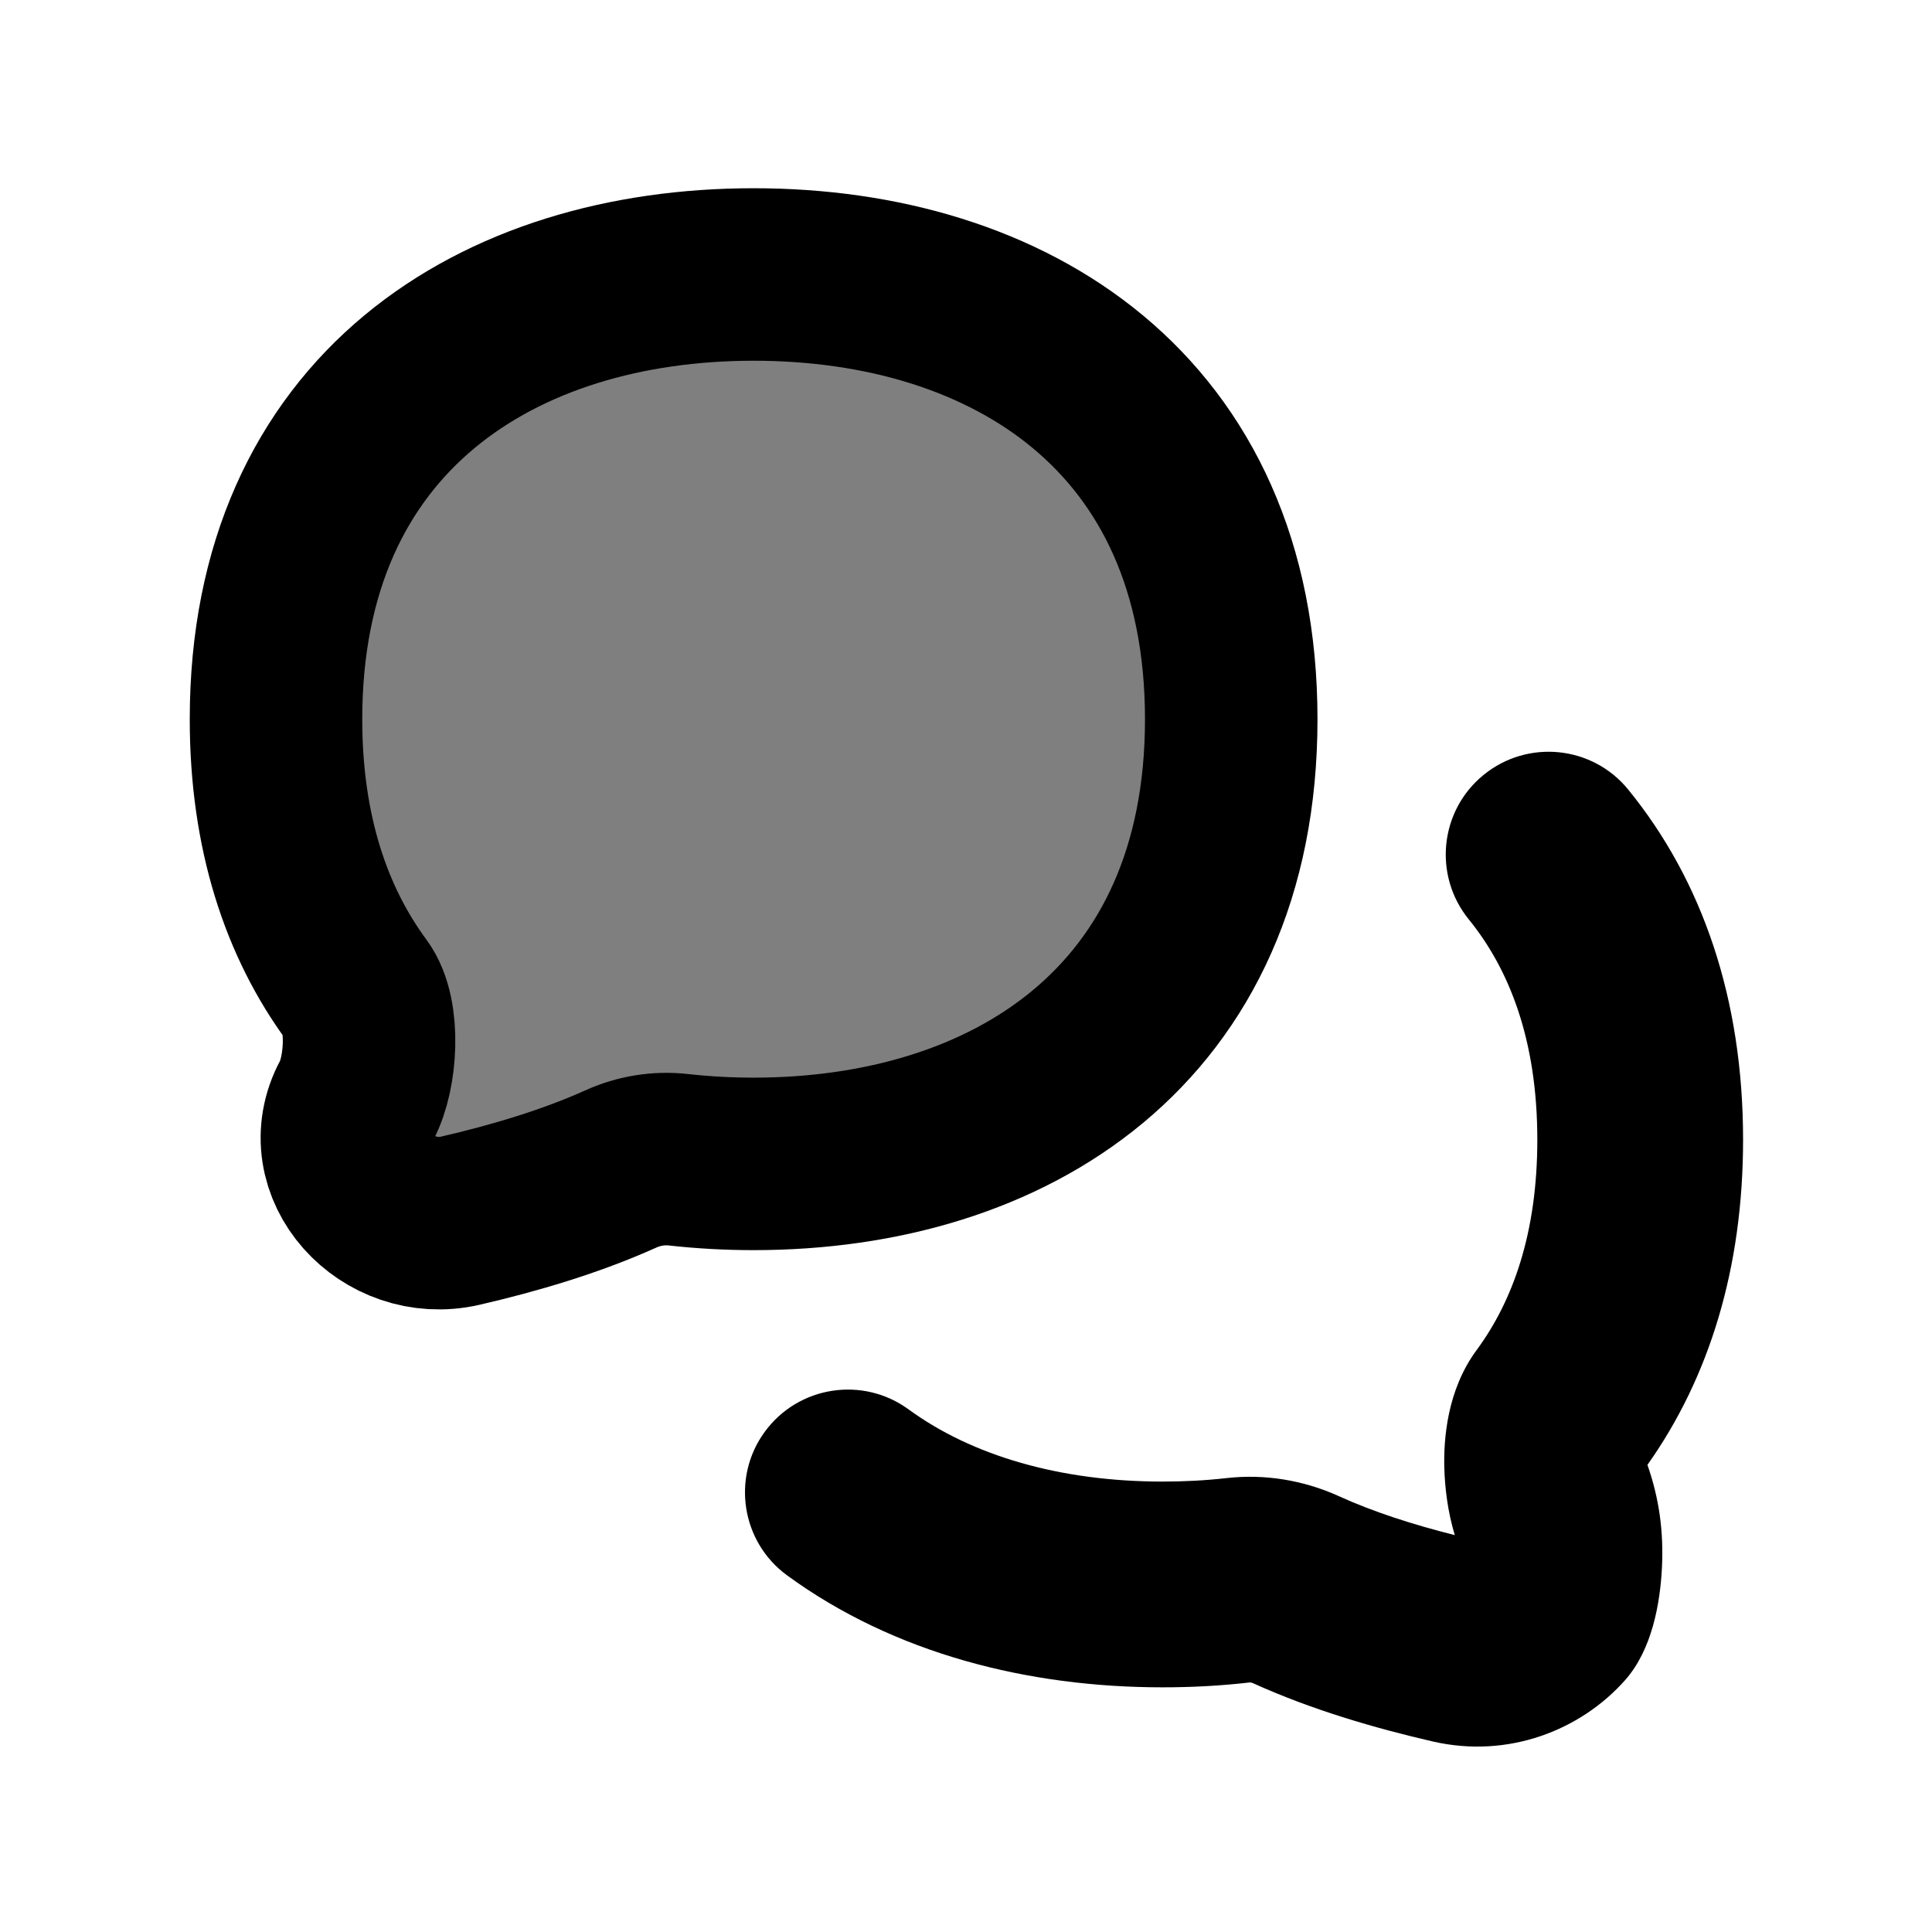
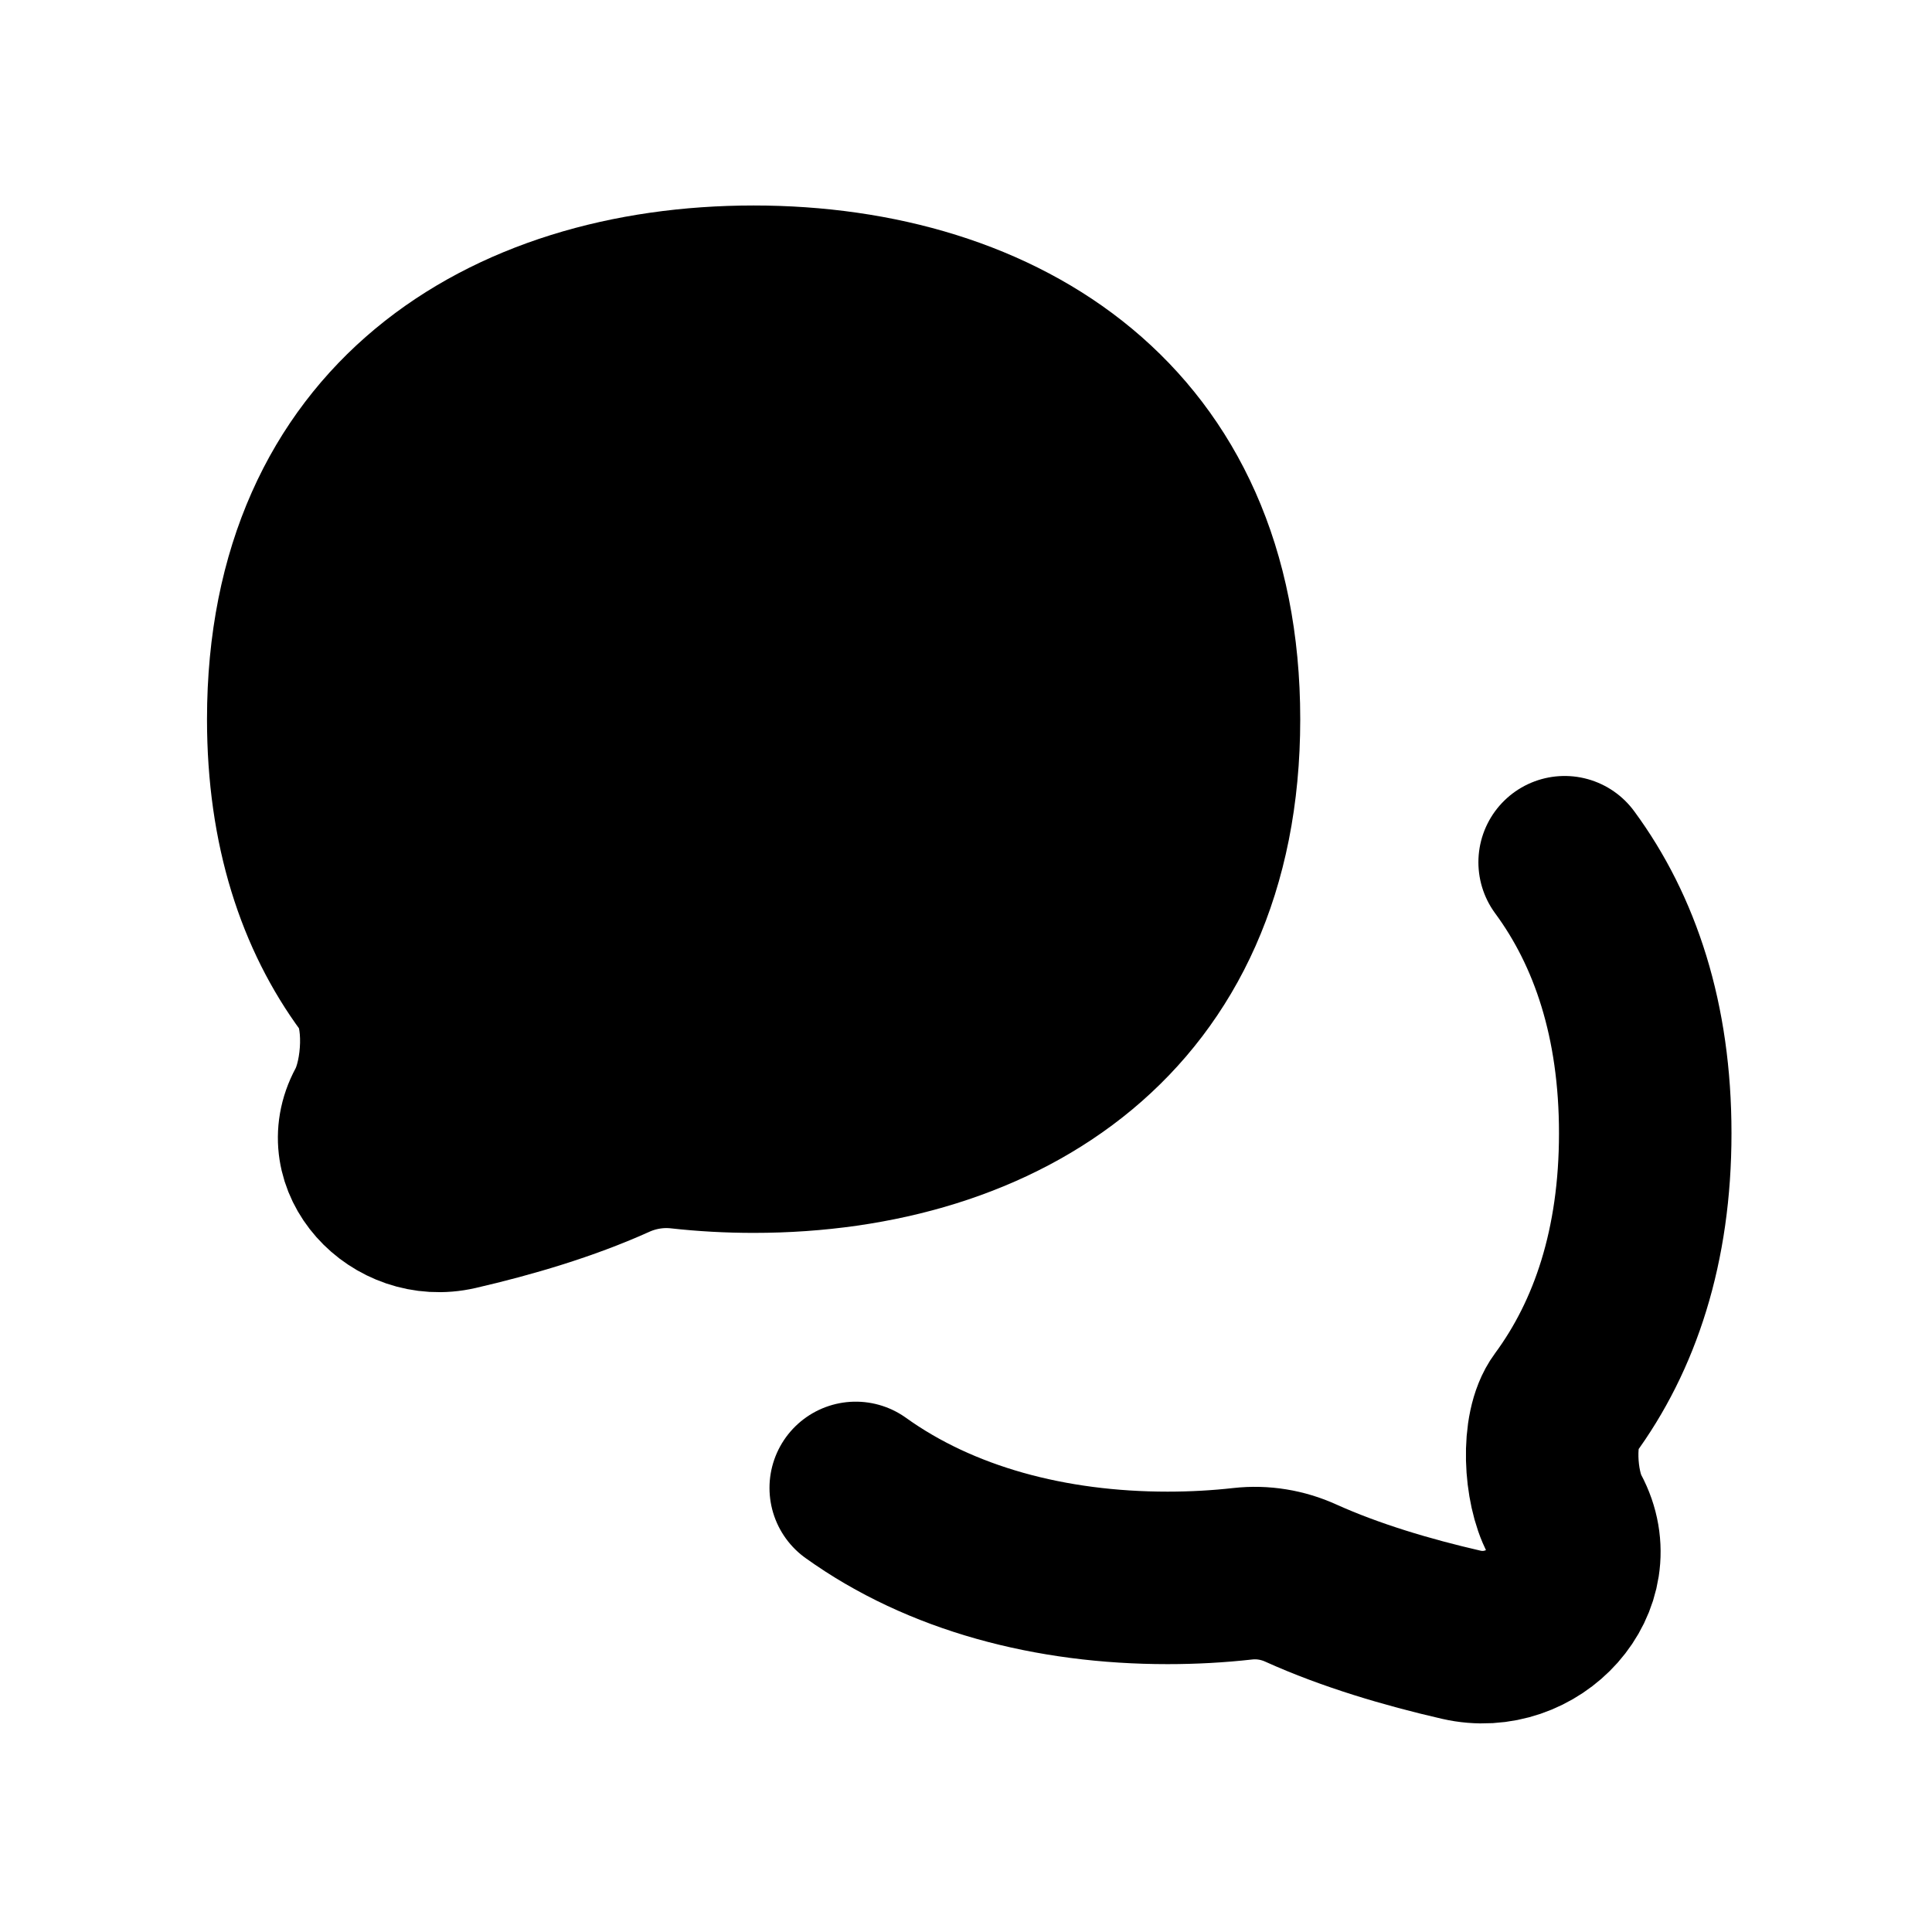
<svg xmlns="http://www.w3.org/2000/svg" width="14" height="14" viewBox="0 0 14 14" fill="none">
-   <path d="M5.461 8.434C7.307 8.434 8.922 7.434 8.922 5.212C8.922 2.989 7.307 1.989 5.461 1.989C3.616 1.989 2 2.989 2 5.212C2 6.028 2.218 6.679 2.585 7.177C2.718 7.357 2.69 7.778 2.584 7.975C2.329 8.448 2.81 8.966 3.334 8.846C3.725 8.756 4.136 8.634 4.496 8.472C4.627 8.412 4.773 8.388 4.916 8.404C5.095 8.424 5.277 8.434 5.461 8.434Z" fill="black" fill-opacity="0.5" stroke="black" stroke-width="1.25" stroke-linecap="round" stroke-linejoin="round" />
-   <path fill-rule="evenodd" clip-rule="evenodd" d="M10.466 10.635C10.47 10.783 10.491 10.956 10.542 11.124C10.239 11.048 9.947 10.954 9.698 10.84C9.447 10.727 9.167 10.679 8.886 10.711C8.736 10.728 8.582 10.736 8.424 10.736C7.686 10.736 7.045 10.55 6.584 10.213C6.251 9.97 5.785 10.043 5.542 10.375C5.299 10.707 5.372 11.174 5.704 11.416C6.48 11.983 7.452 12.227 8.424 12.227C8.636 12.227 8.846 12.216 9.053 12.192C9.059 12.191 9.069 12.192 9.082 12.198C9.503 12.389 9.967 12.524 10.385 12.62C10.933 12.745 11.456 12.536 11.776 12.175C11.972 11.954 12.03 11.617 12.043 11.361C12.056 11.101 12.024 10.861 11.938 10.615C12.387 9.981 12.631 9.188 12.631 8.259C12.631 7.238 12.336 6.381 11.799 5.722C11.54 5.403 11.07 5.355 10.751 5.615C10.432 5.874 10.384 6.344 10.644 6.663M10.466 10.635C10.461 10.433 10.484 10.075 10.701 9.782C10.961 9.429 11.14 8.938 11.14 8.259C11.14 7.535 10.936 7.023 10.644 6.663" fill="black" />
+   <path d="M5.461 8.434C7.307 8.434 8.922 7.434 8.922 5.212C8.922 2.989 7.307 1.989 5.461 1.989C3.616 1.989 2 2.989 2 5.212C2 6.028 2.218 6.679 2.585 7.177C2.718 7.357 2.69 7.778 2.584 7.975C2.329 8.448 2.81 8.966 3.334 8.846C3.725 8.756 4.136 8.634 4.496 8.472C4.627 8.412 4.773 8.388 4.916 8.404C5.095 8.424 5.277 8.434 5.461 8.434Z" fill="black" stroke="black" stroke-linecap="round" stroke-linejoin="round" />
+   <path d="M11.338 6.248C11.705 6.746 11.922 7.396 11.922 8.212C11.922 9.028 11.704 9.679 11.337 10.177C11.204 10.357 11.232 10.778 11.338 10.975C11.593 11.448 11.112 11.966 10.589 11.846C10.197 11.756 9.786 11.634 9.427 11.472C9.295 11.412 9.15 11.388 9.006 11.404C8.828 11.424 8.646 11.434 8.461 11.434C7.615 11.434 6.817 11.224 6.201 10.782" stroke="black" stroke-width="1.25" stroke-linecap="round" stroke-linejoin="round" />
</svg>
